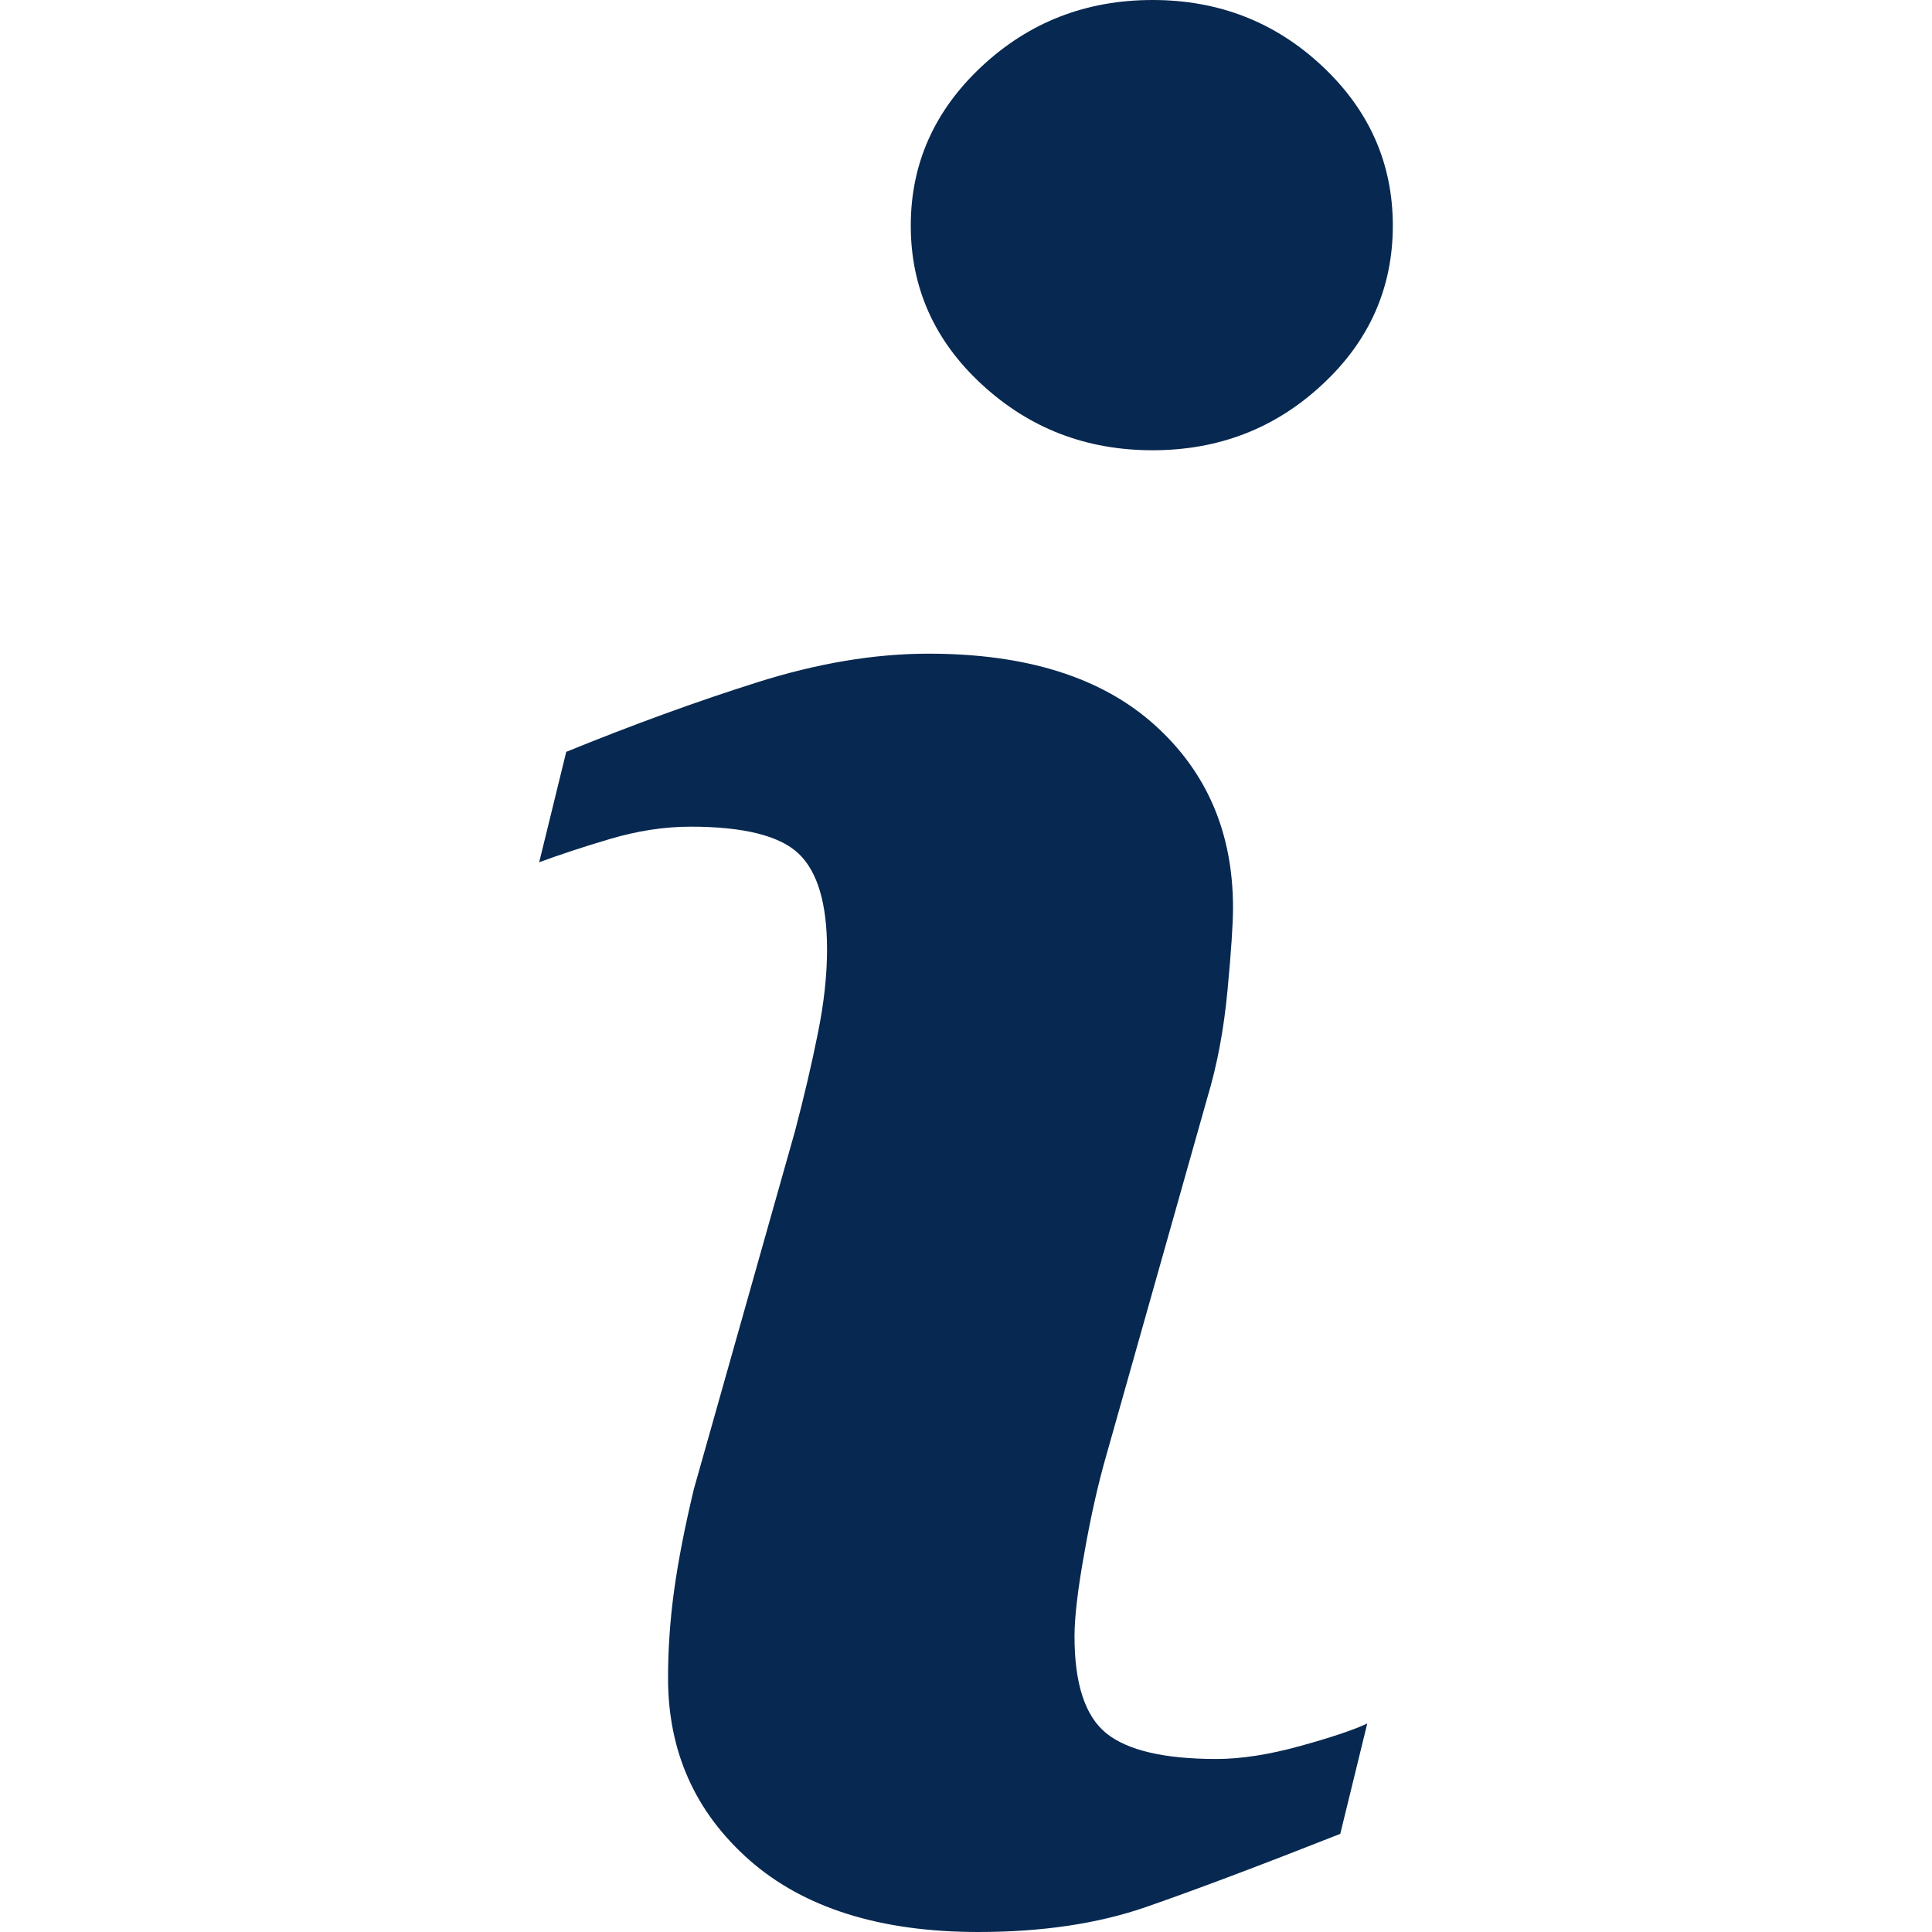
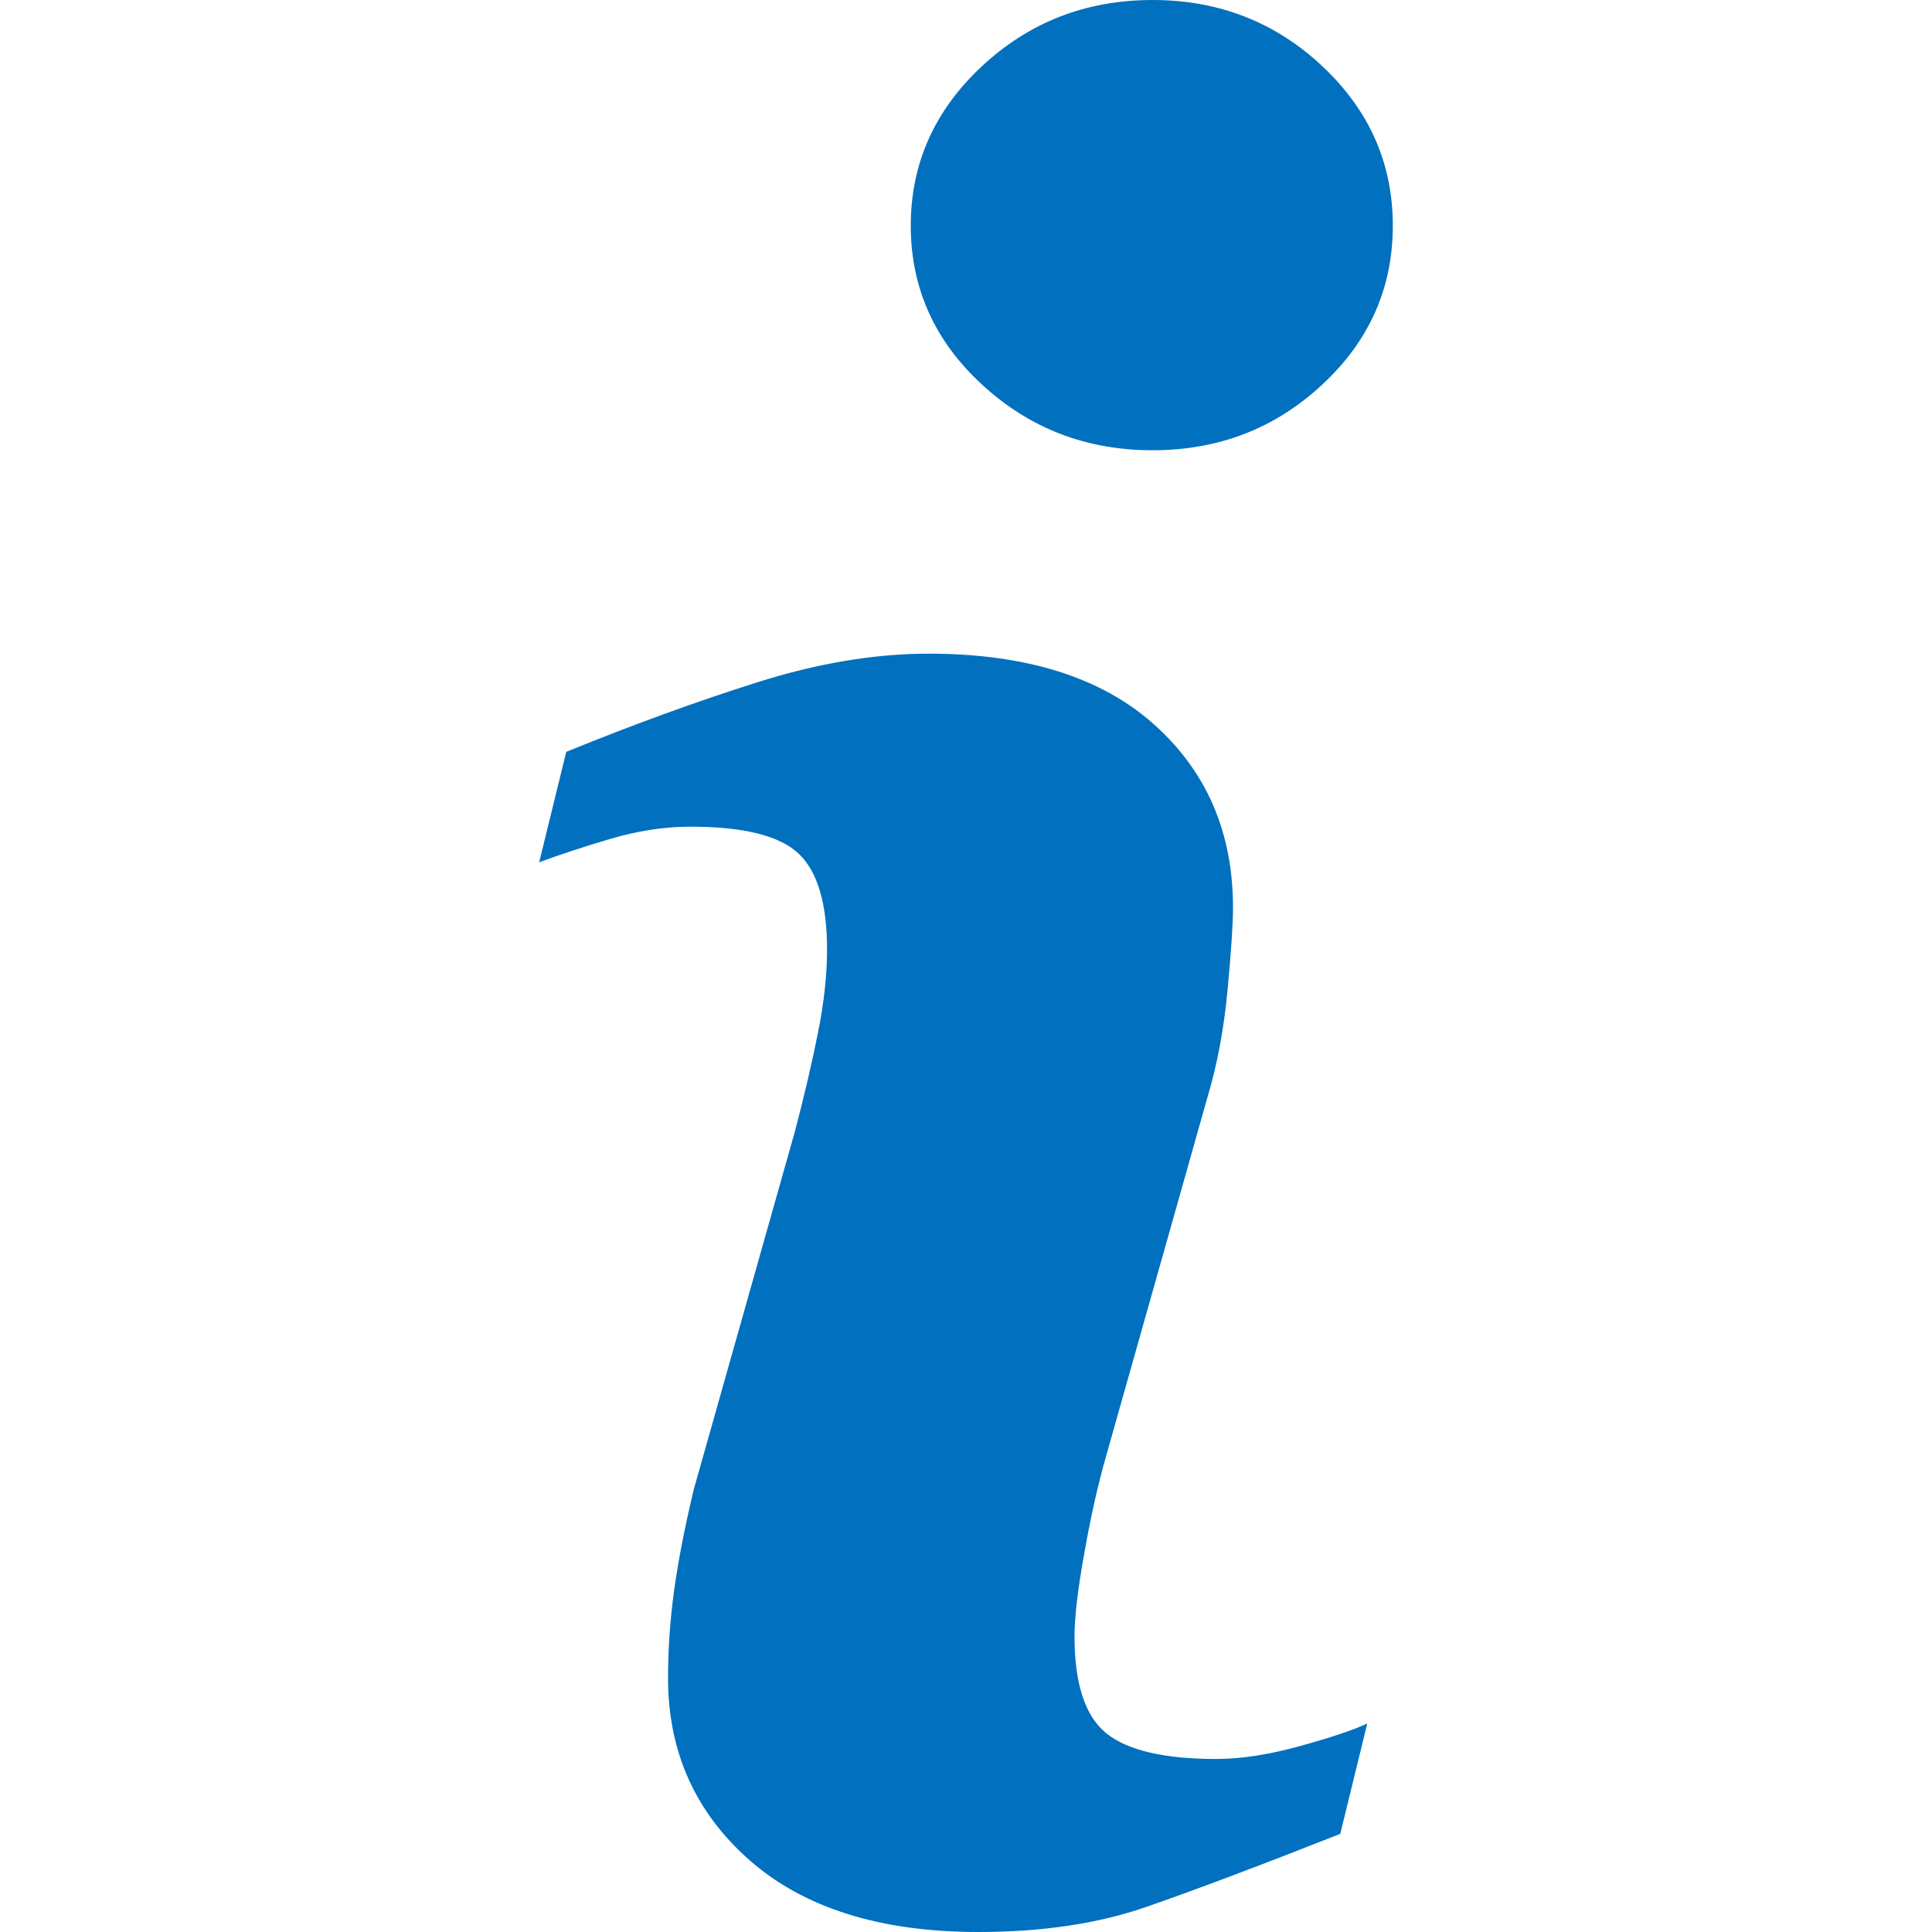
<svg xmlns="http://www.w3.org/2000/svg" version="1.1" id="Capa_1" x="0px" y="0px" viewBox="0 0 111.577 111.577" style="enable-background:new 0 0 111.577 111.577;" xml:space="preserve" width="512px" height="512px">
  <g>
    <g>
-       <path d="M78.962,99.536l-1.559,6.373c-4.677,1.846-8.413,3.251-11.195,4.217c-2.785,0.969-6.021,1.451-9.708,1.451   c-5.662,0-10.066-1.387-13.207-4.142c-3.141-2.766-4.712-6.271-4.712-10.523c0-1.646,0.114-3.339,0.351-5.064   c0.239-1.727,0.619-3.672,1.139-5.846l5.845-20.688c0.52-1.981,0.962-3.858,1.316-5.633c0.359-1.764,0.532-3.387,0.532-4.848   c0-2.642-0.547-4.49-1.636-5.529c-1.089-1.036-3.167-1.562-6.252-1.562c-1.511,0-3.064,0.242-4.647,0.71   c-1.59,0.47-2.949,0.924-4.09,1.346l1.563-6.378c3.829-1.559,7.489-2.894,10.99-4.002c3.501-1.111,6.809-1.667,9.938-1.667   c5.623,0,9.962,1.359,13.009,4.077c3.047,2.72,4.57,6.246,4.57,10.591c0,0.899-0.1,2.483-0.315,4.747   c-0.21,2.269-0.601,4.348-1.171,6.239l-5.82,20.605c-0.477,1.655-0.906,3.547-1.279,5.676c-0.385,2.115-0.569,3.731-0.569,4.815   c0,2.736,0.61,4.604,1.833,5.597c1.232,0.993,3.354,1.487,6.368,1.487c1.415,0,3.025-0.251,4.814-0.744   C76.854,100.348,78.155,99.915,78.962,99.536z M80.438,13.03c0,3.59-1.353,6.656-4.072,9.177c-2.712,2.53-5.98,3.796-9.803,3.796   c-3.835,0-7.111-1.266-9.854-3.796c-2.738-2.522-4.11-5.587-4.11-9.177c0-3.583,1.372-6.654,4.11-9.207   C59.447,1.274,62.729,0,66.563,0c3.822,0,7.091,1.277,9.803,3.823C79.087,6.376,80.438,9.448,80.438,13.03z" data-original="#000000" class="active-path" data-old_color="#000000" fill="#072850" />
+       <path d="M78.962,99.536l-1.559,6.373c-4.677,1.846-8.413,3.251-11.195,4.217c-2.785,0.969-6.021,1.451-9.708,1.451   c-5.662,0-10.066-1.387-13.207-4.142c-3.141-2.766-4.712-6.271-4.712-10.523c0-1.646,0.114-3.339,0.351-5.064   c0.239-1.727,0.619-3.672,1.139-5.846l5.845-20.688c0.52-1.981,0.962-3.858,1.316-5.633c0.359-1.764,0.532-3.387,0.532-4.848   c0-2.642-0.547-4.49-1.636-5.529c-1.089-1.036-3.167-1.562-6.252-1.562c-1.511,0-3.064,0.242-4.647,0.71   c-1.59,0.47-2.949,0.924-4.09,1.346l1.563-6.378c3.829-1.559,7.489-2.894,10.99-4.002c3.501-1.111,6.809-1.667,9.938-1.667   c5.623,0,9.962,1.359,13.009,4.077c3.047,2.72,4.57,6.246,4.57,10.591c0,0.899-0.1,2.483-0.315,4.747   c-0.21,2.269-0.601,4.348-1.171,6.239l-5.82,20.605c-0.477,1.655-0.906,3.547-1.279,5.676c-0.385,2.115-0.569,3.731-0.569,4.815   c0,2.736,0.61,4.604,1.833,5.597c1.232,0.993,3.354,1.487,6.368,1.487c1.415,0,3.025-0.251,4.814-0.744   C76.854,100.348,78.155,99.915,78.962,99.536z M80.438,13.03c0,3.59-1.353,6.656-4.072,9.177c-2.712,2.53-5.98,3.796-9.803,3.796   c-3.835,0-7.111-1.266-9.854-3.796c-2.738-2.522-4.11-5.587-4.11-9.177c0-3.583,1.372-6.654,4.11-9.207   C59.447,1.274,62.729,0,66.563,0c3.822,0,7.091,1.277,9.803,3.823C79.087,6.376,80.438,9.448,80.438,13.03z" data-original="#0070bf" class="active-path" data-old_color="#0070bf" fill="#0070bf" />
    </g>
  </g>
</svg>
